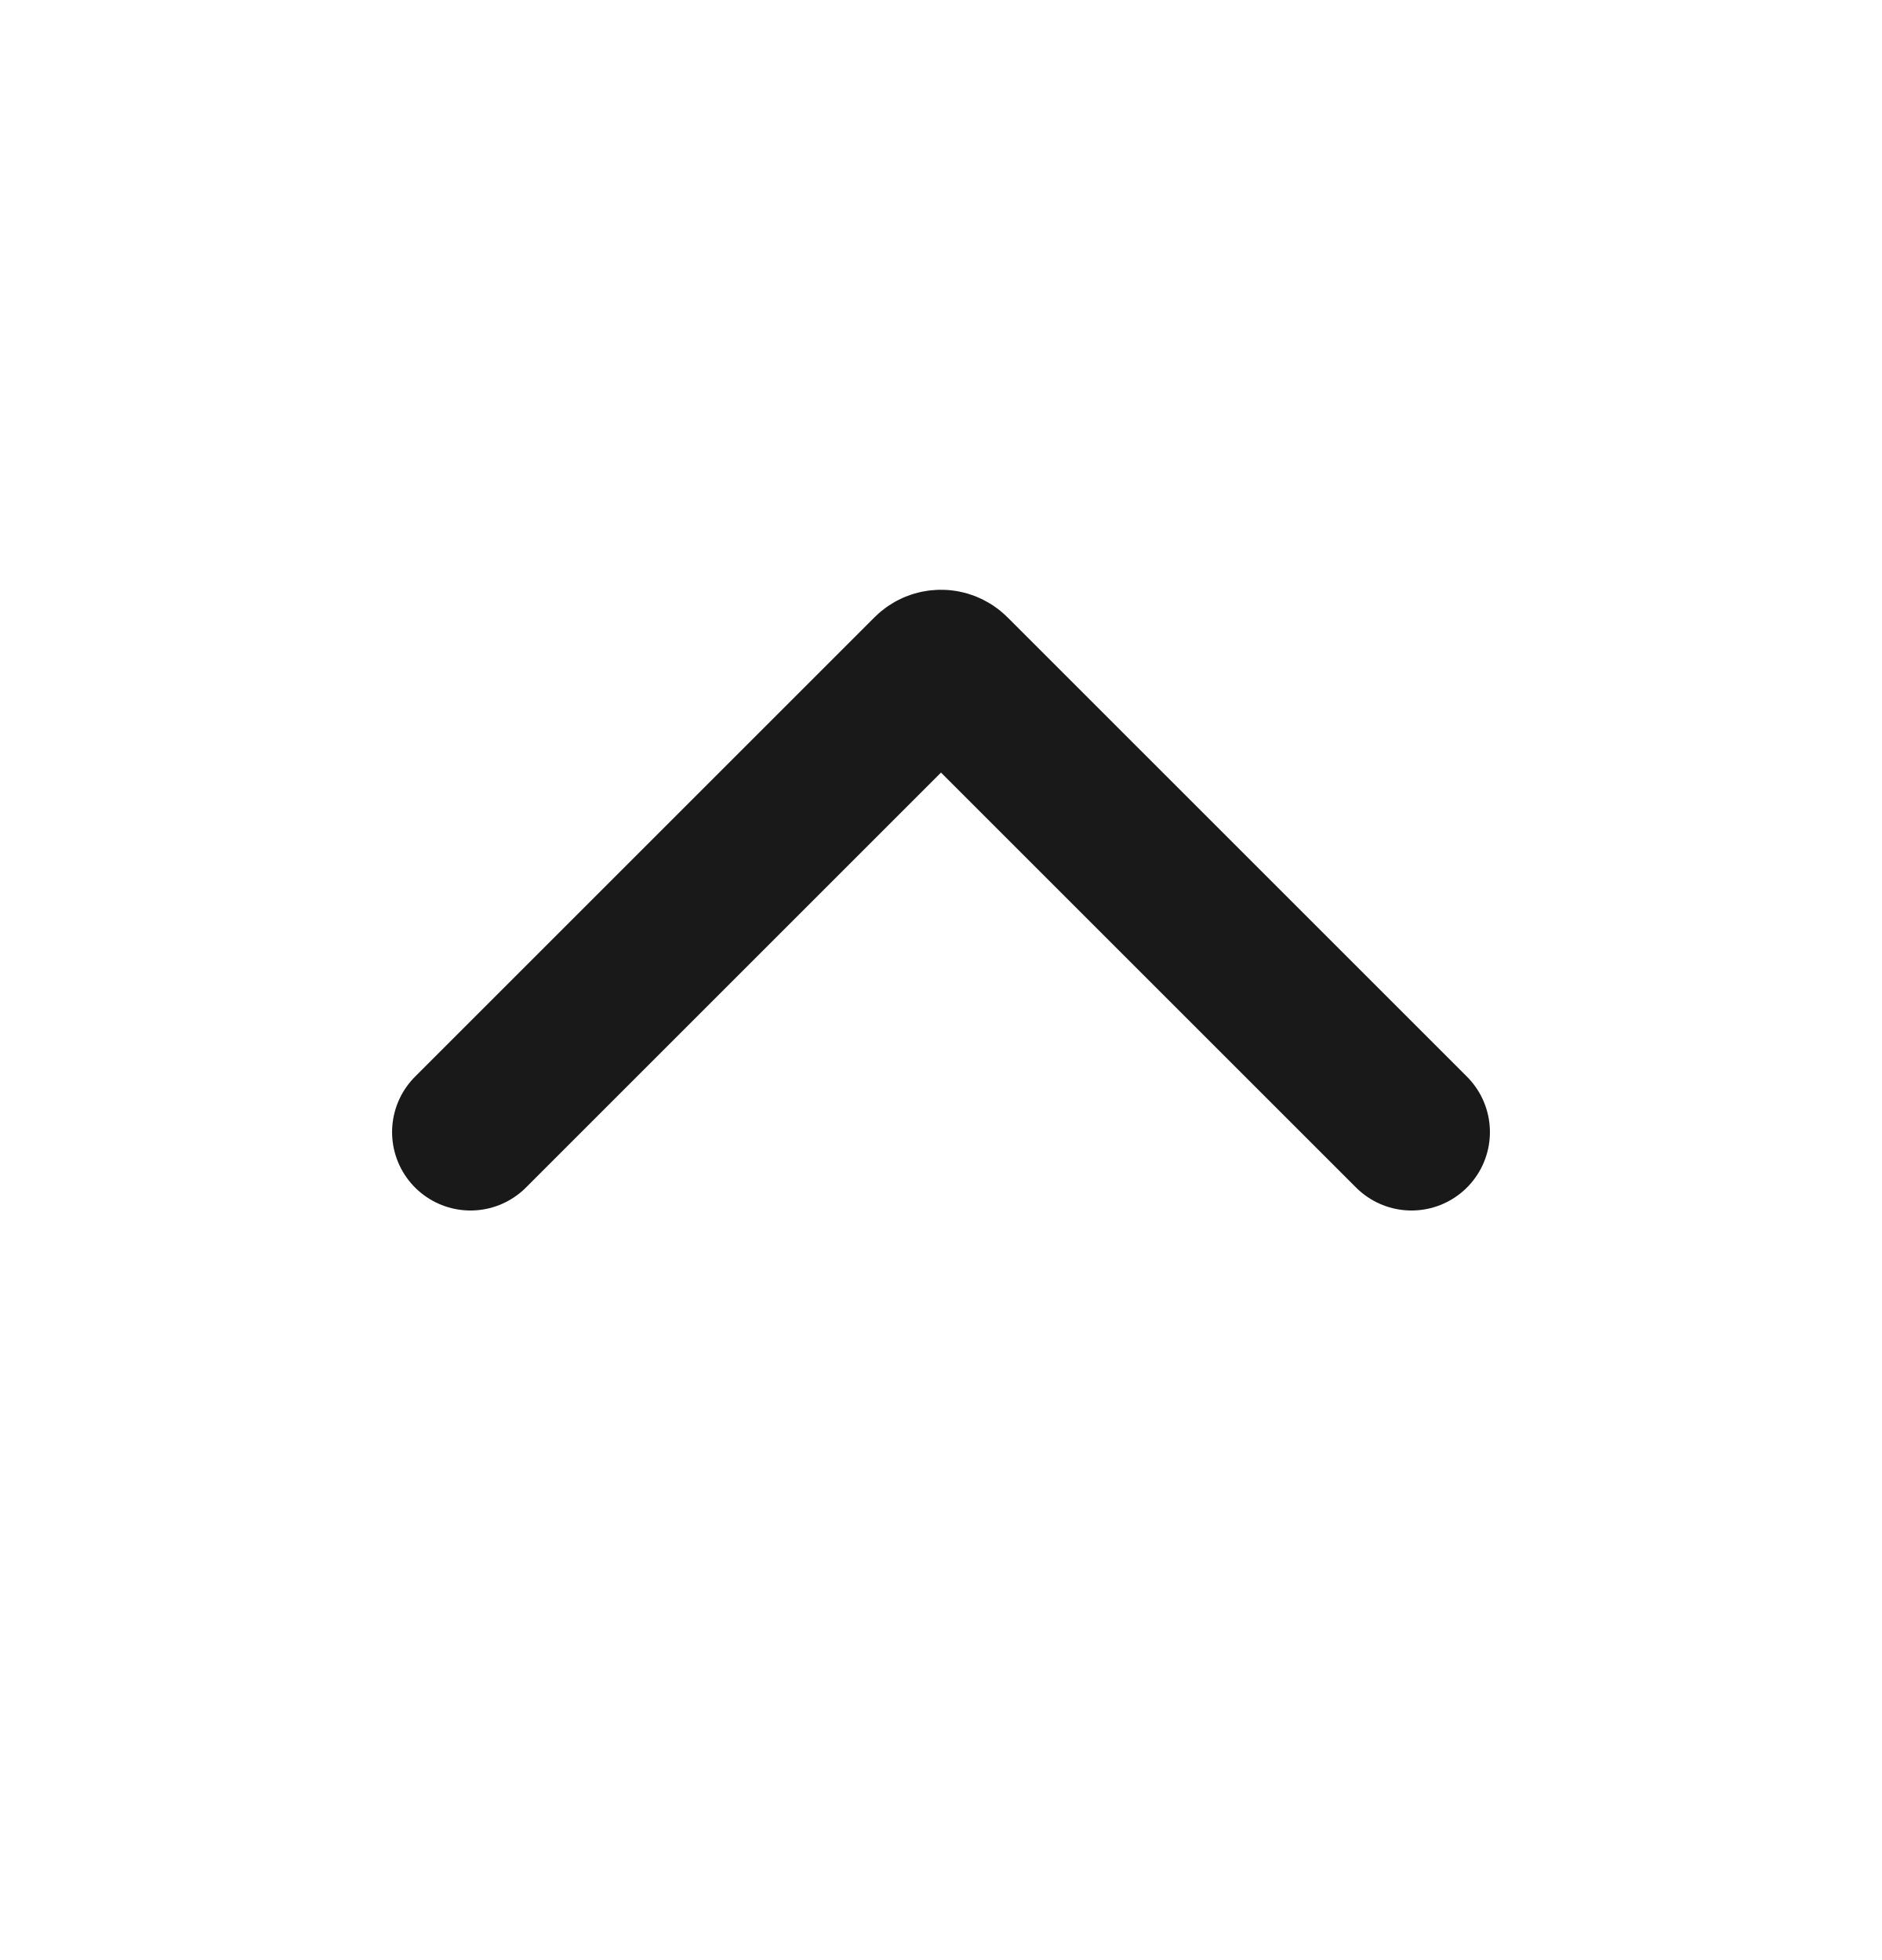
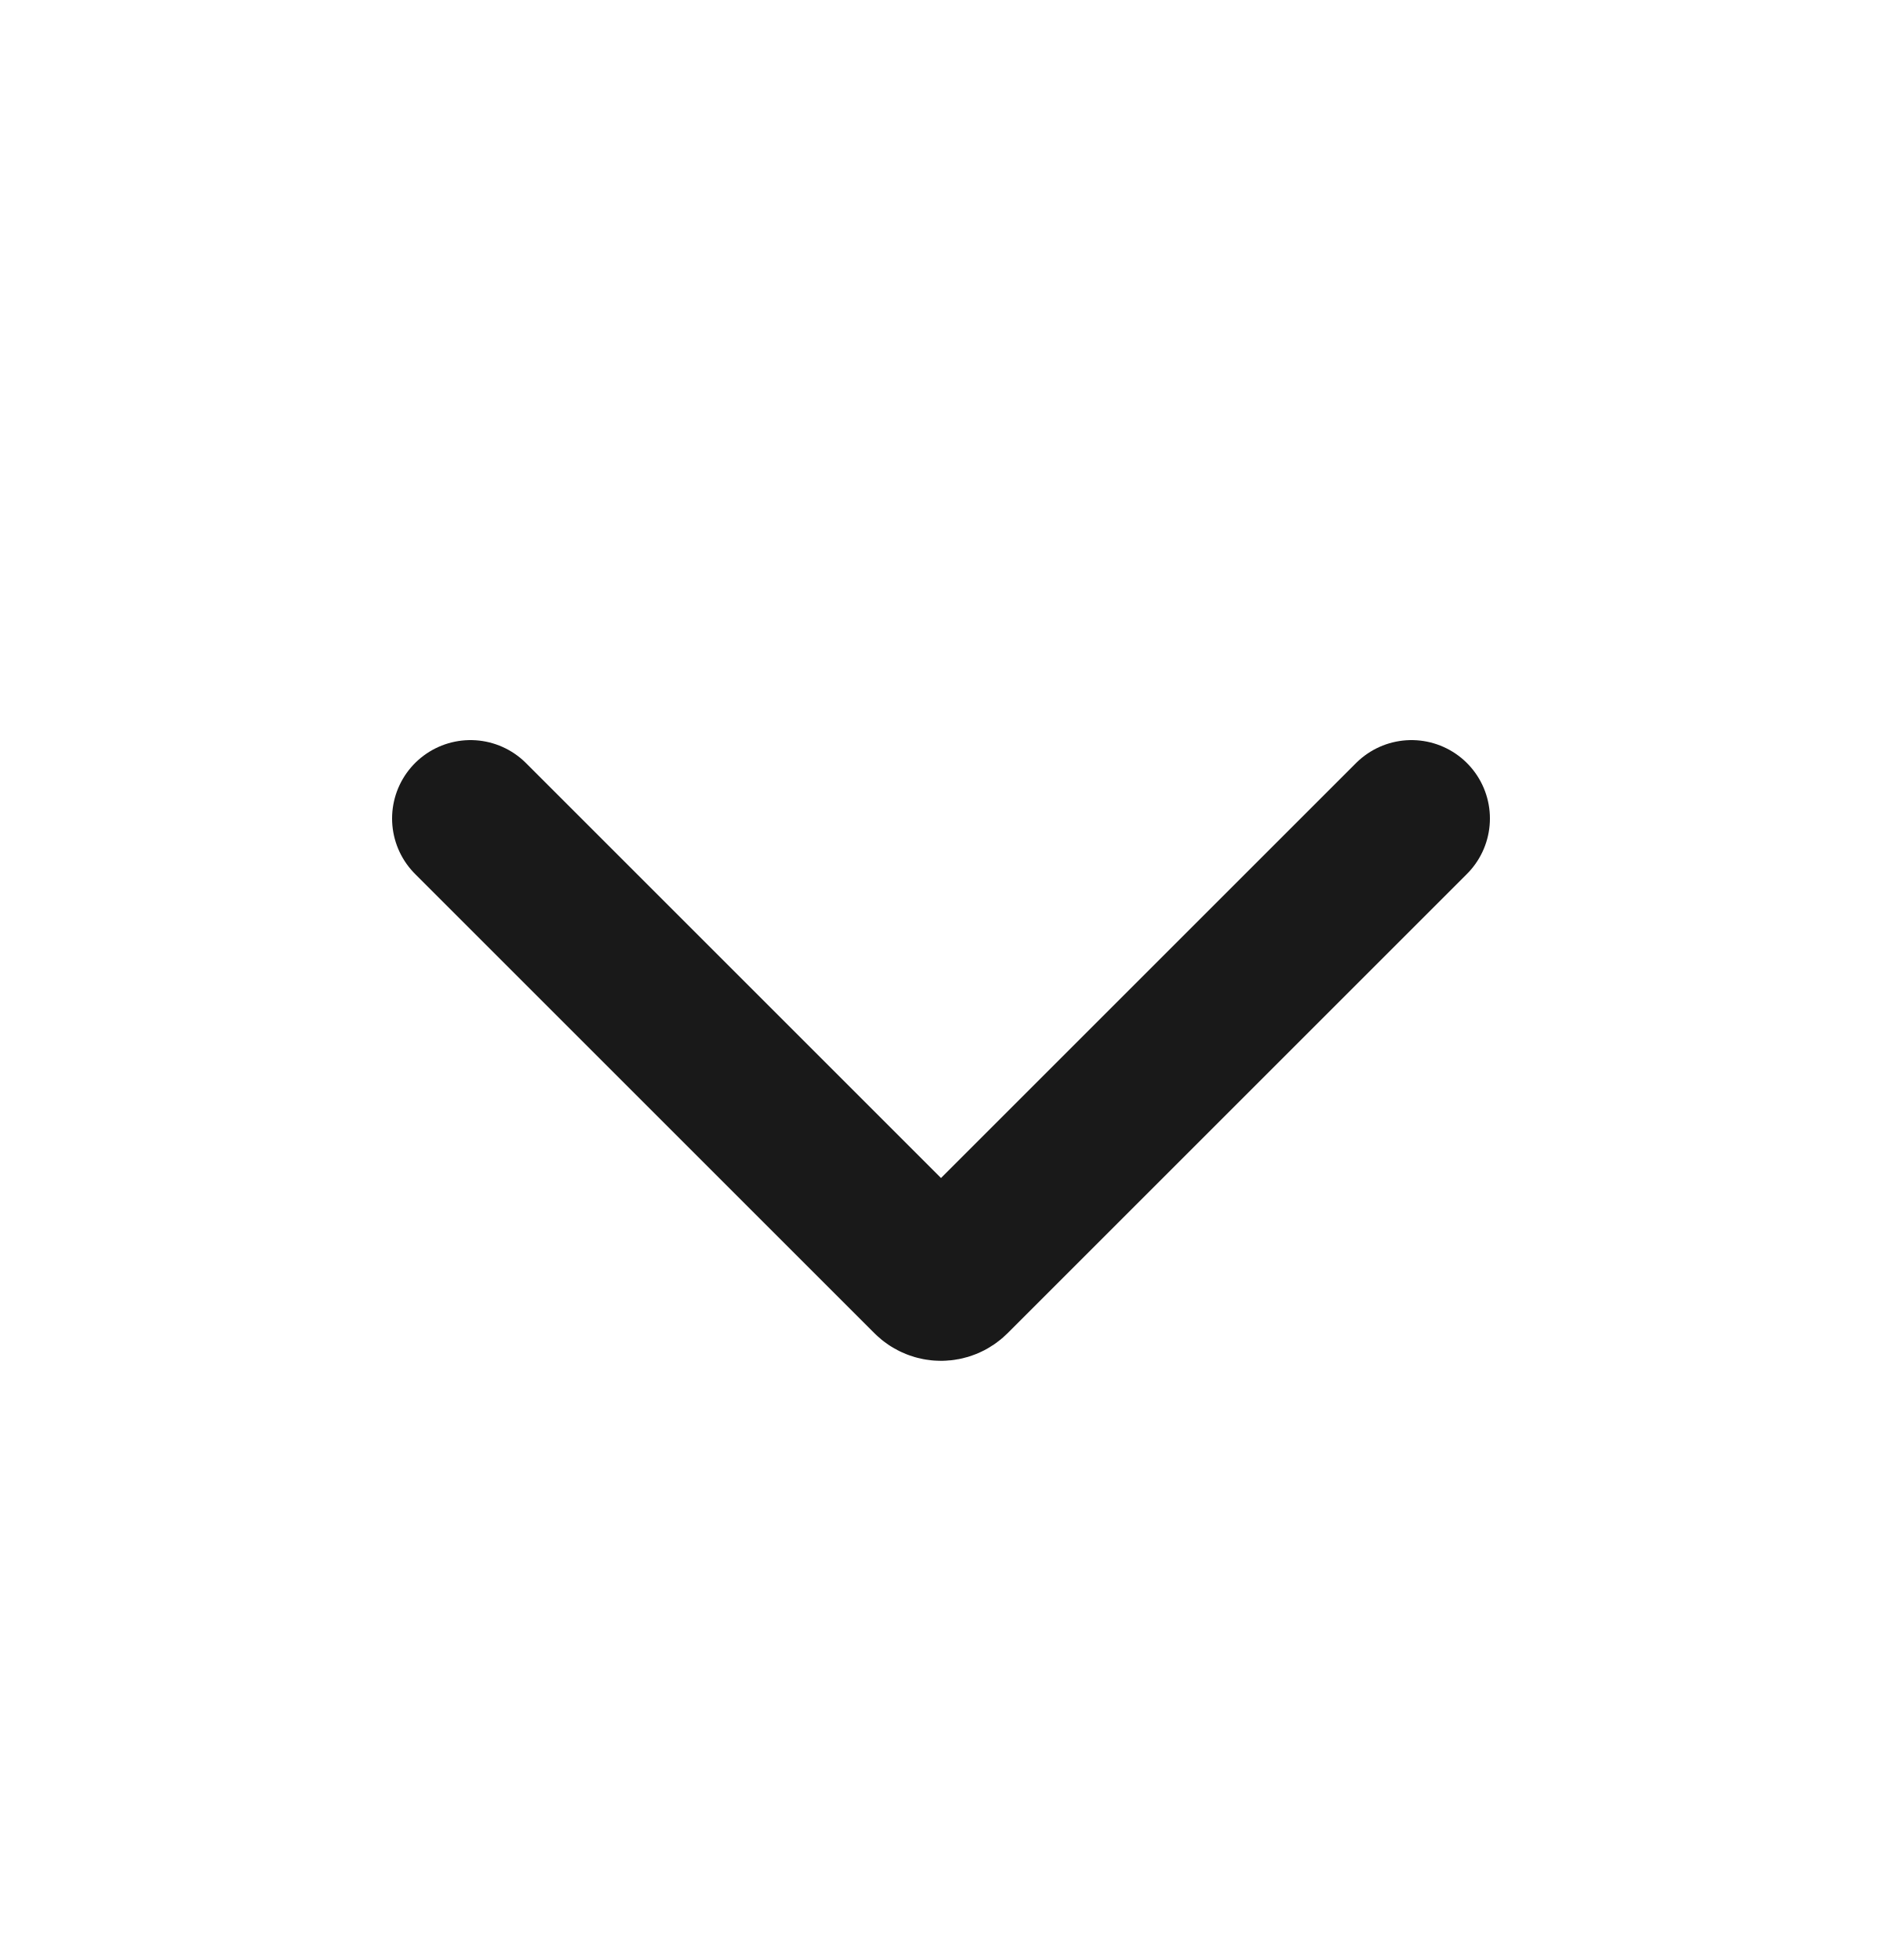
<svg xmlns="http://www.w3.org/2000/svg" width="24" height="25" viewBox="0 0 24 25" fill="none">
-   <path d="M18 14.44L12.141 8.581C12.063 8.503 11.937 8.503 11.859 8.581L6 14.44" stroke="black" stroke-opacity="0.9" stroke-width="2" stroke-linecap="round" />
+   <path d="M6 10.44L11.859 16.299C11.937 16.377 12.063 16.377 12.141 16.299L18 10.44" stroke="black" stroke-opacity="0.9" stroke-width="2" stroke-linecap="round" />
</svg>
